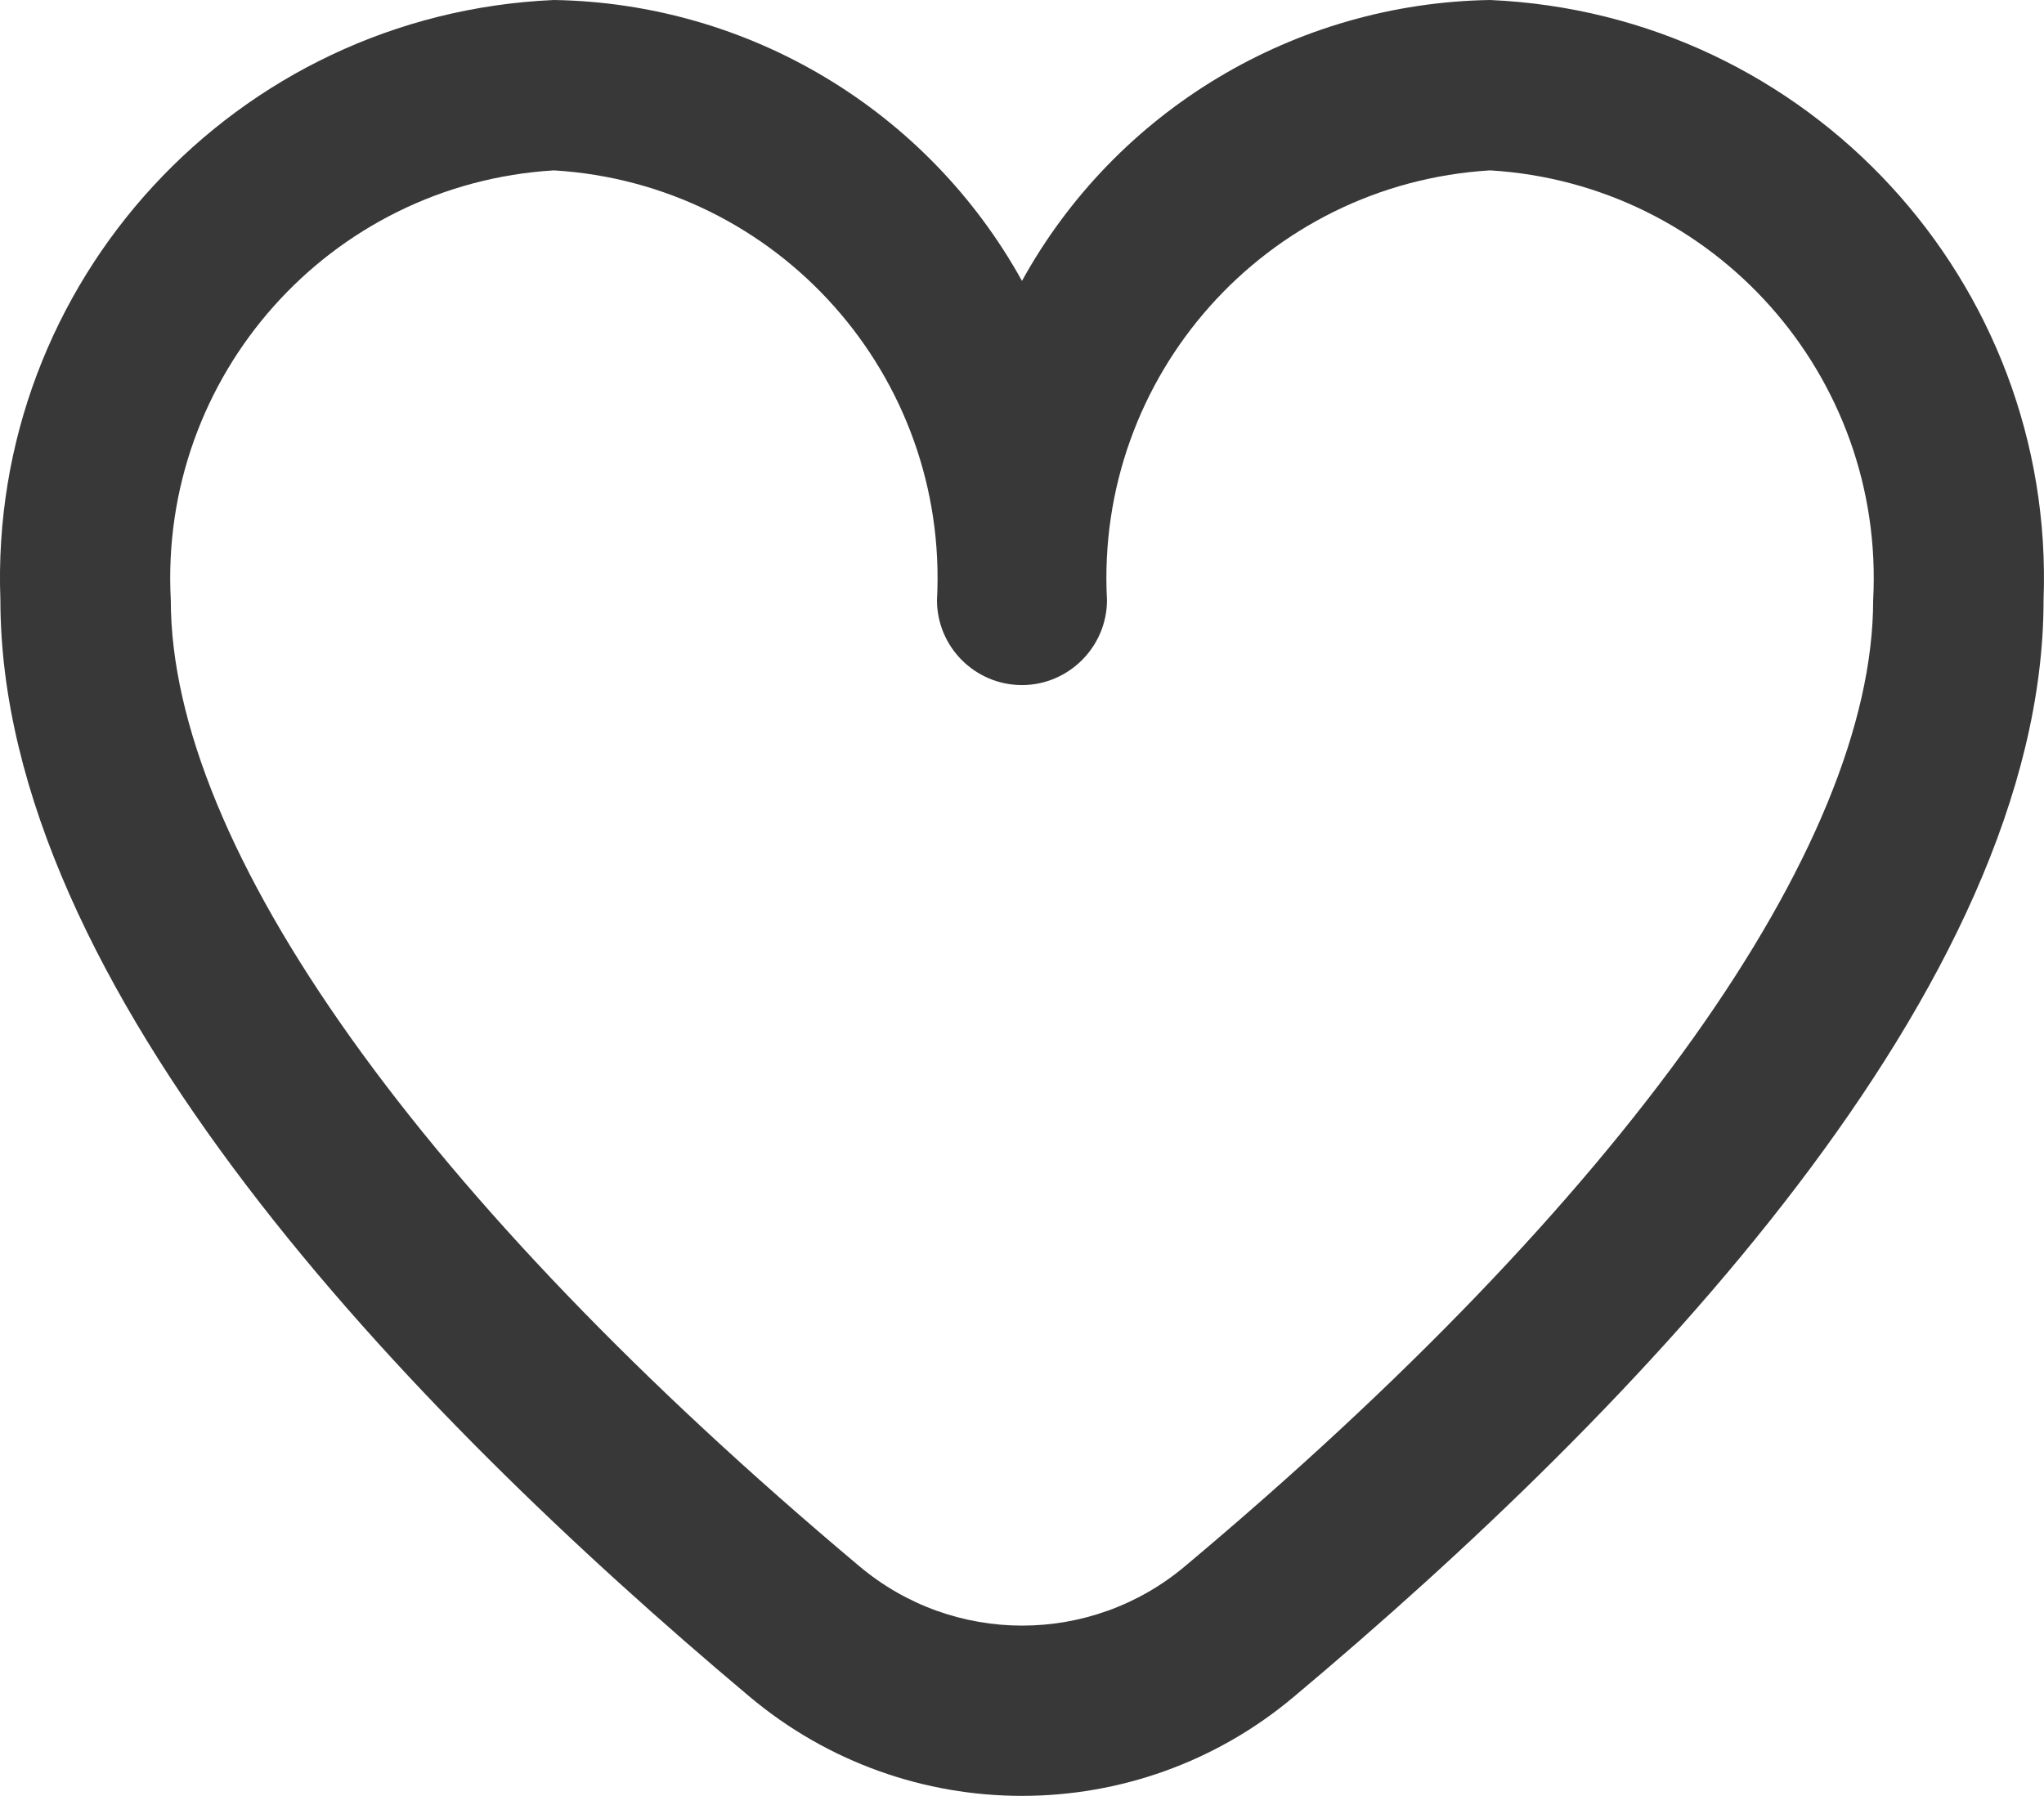
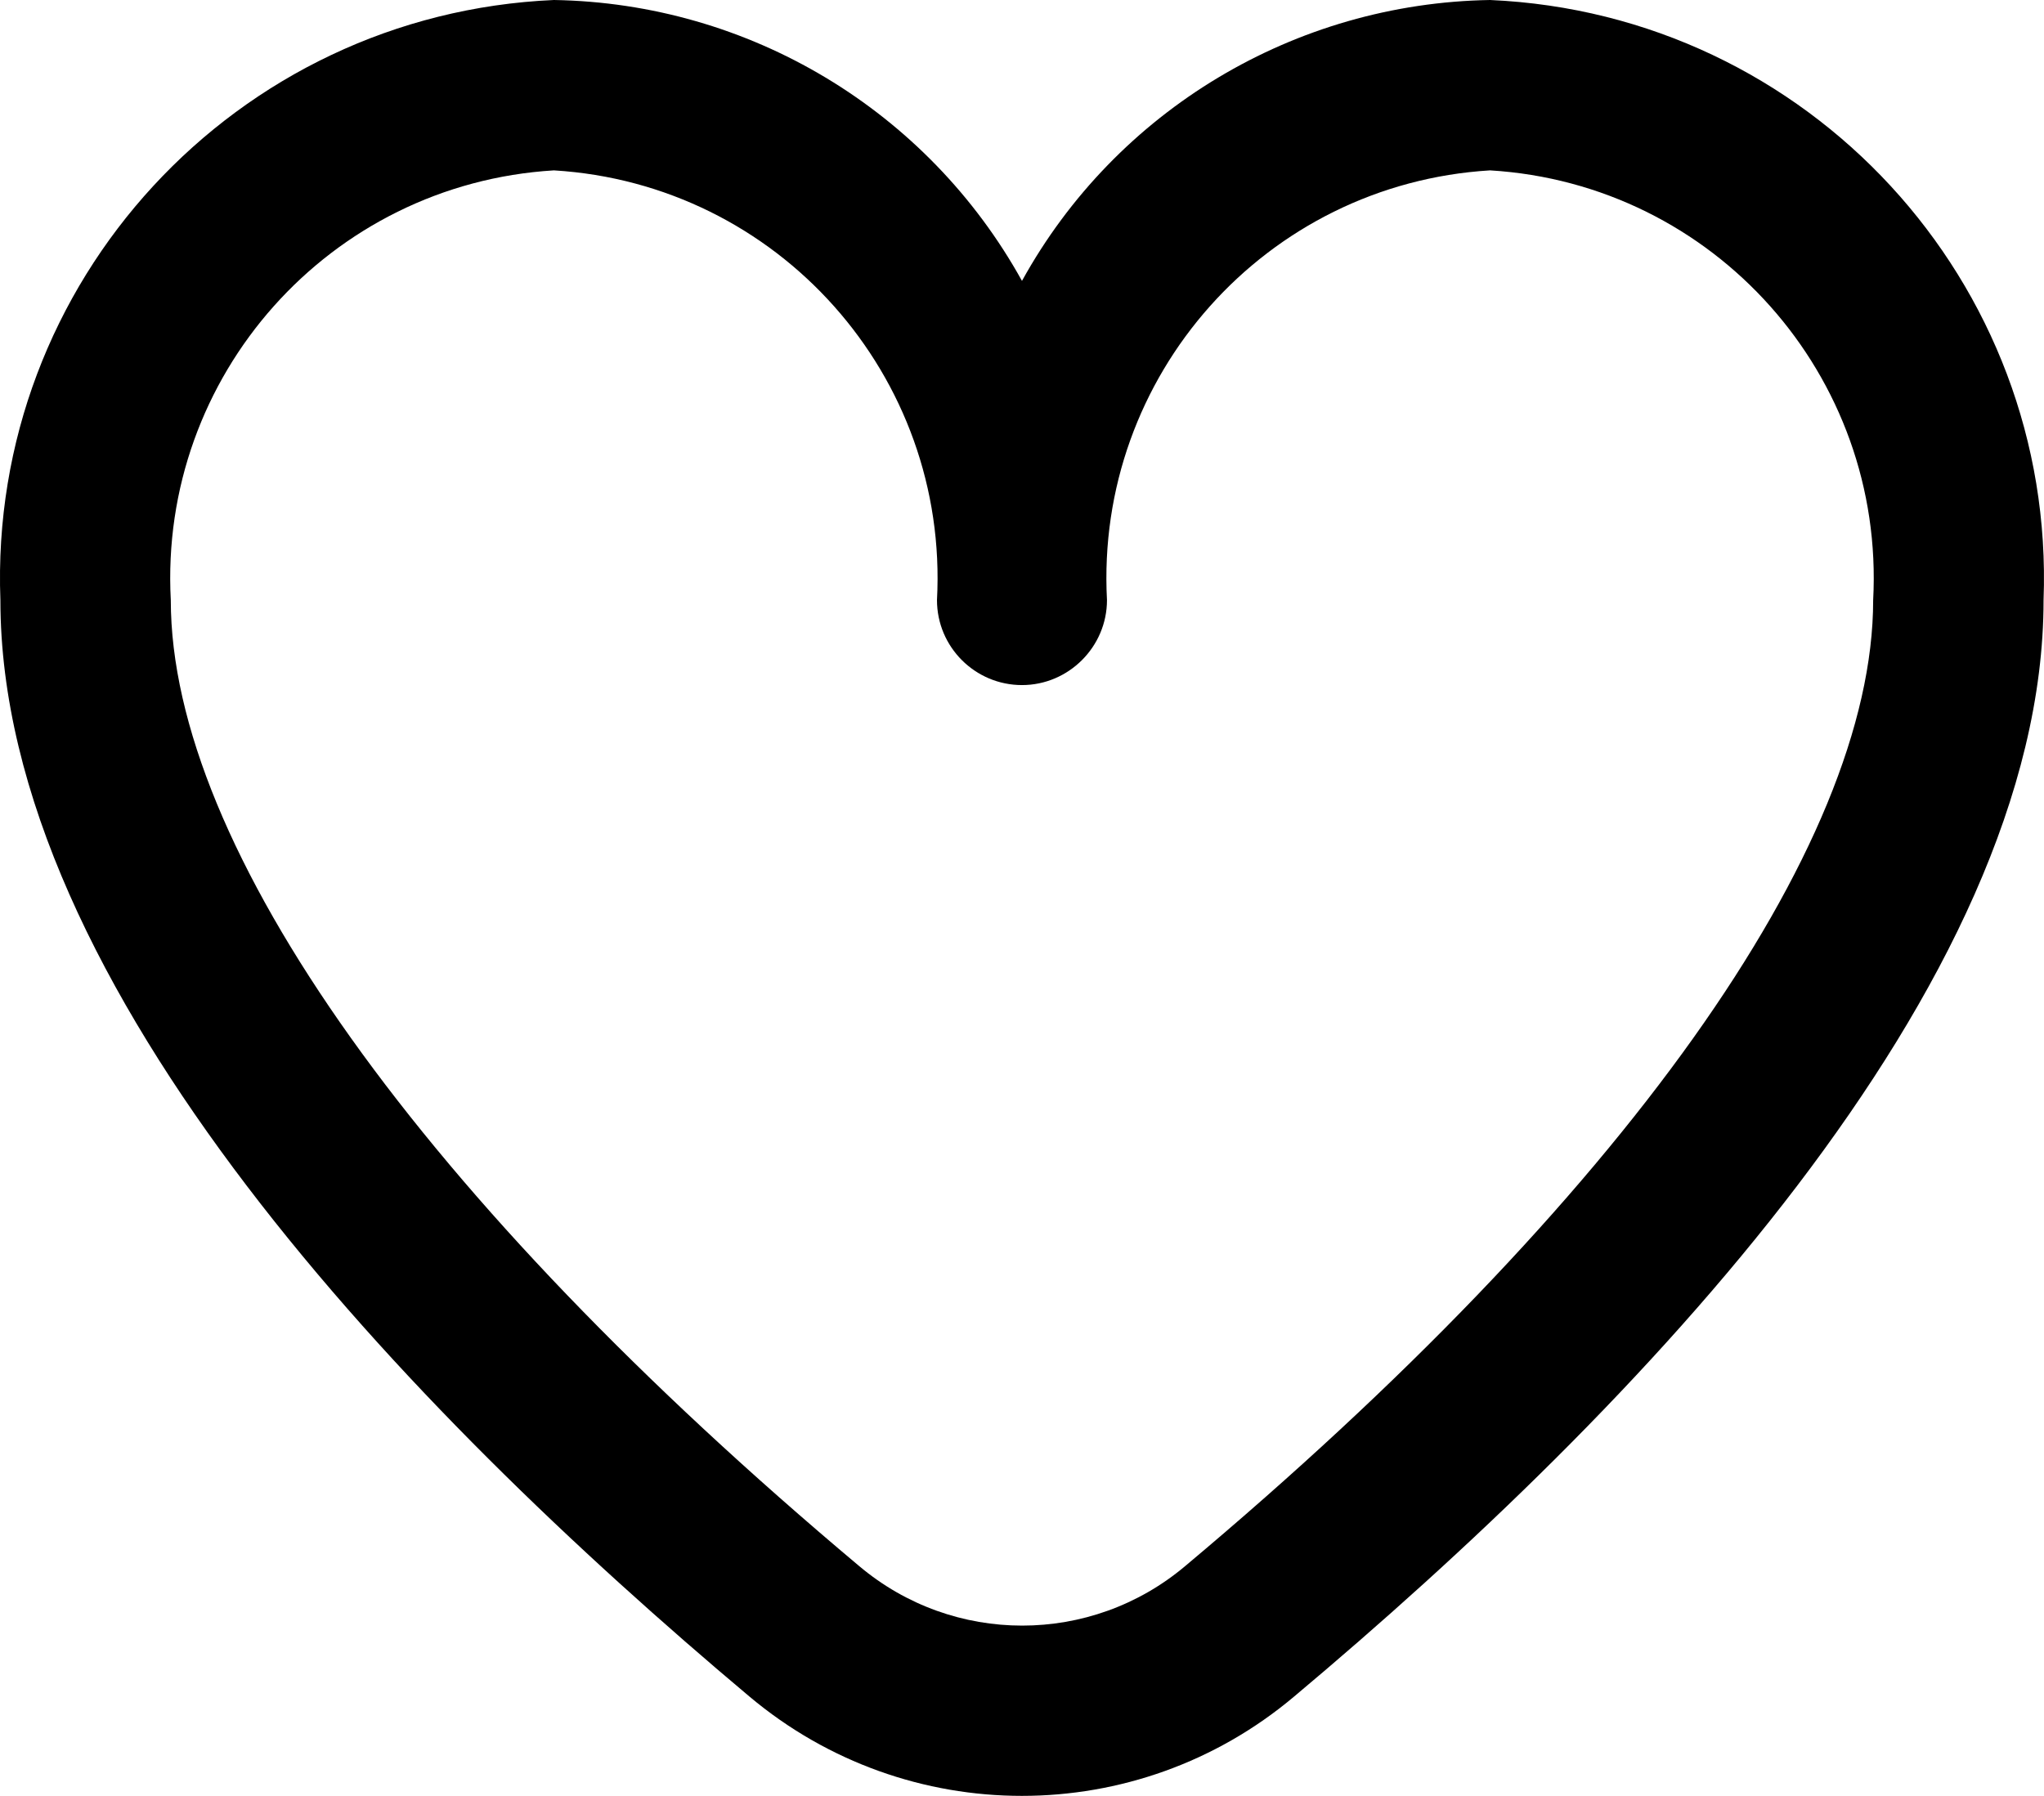
<svg xmlns="http://www.w3.org/2000/svg" id="a" width="512.21" height="450.1" viewBox="0 0 512.21 450.1">
-   <path d="M373.4,0c-48.9,.8-93.7,27.6-117.3,70.4C232.4,27.6,187.7,.8,138.8,0,59,3.5-2.9,70.7,.1,150.4,.1,247.4,102.2,353.3,187.8,425.2c39.5,33.2,97.1,33.2,136.5,0,85.7-71.9,187.8-177.8,187.8-274.8C515.1,70.7,453.2,3.5,373.4,0Zm-76.4,392.5c-23.6,19.9-58.1,19.9-81.7,0C105.7,300.5,42.8,212.3,42.8,150.4c-3-56.2,39.8-104.3,96-107.7,56.2,3.4,99,51.5,96,107.7,0,11.8,9.6,21.3,21.3,21.3s21.3-9.6,21.3-21.3c-3-56.2,39.8-104.3,96-107.7,56.2,3.4,99,51.5,96,107.7,0,61.9-62.8,150.2-172.4,242.1h0Z" fill="#383838" />
+   <path d="M373.4,0c-48.9,.8-93.7,27.6-117.3,70.4C232.4,27.6,187.7,.8,138.8,0,59,3.5-2.9,70.7,.1,150.4,.1,247.4,102.2,353.3,187.8,425.2c39.5,33.2,97.1,33.2,136.5,0,85.7-71.9,187.8-177.8,187.8-274.8C515.1,70.7,453.2,3.5,373.4,0Zm-76.4,392.5c-23.6,19.9-58.1,19.9-81.7,0C105.7,300.5,42.8,212.3,42.8,150.4c-3-56.2,39.8-104.3,96-107.7,56.2,3.4,99,51.5,96,107.7,0,11.8,9.6,21.3,21.3,21.3s21.3-9.6,21.3-21.3c-3-56.2,39.8-104.3,96-107.7,56.2,3.4,99,51.5,96,107.7,0,61.9-62.8,150.2-172.4,242.1h0Z" />
</svg>
